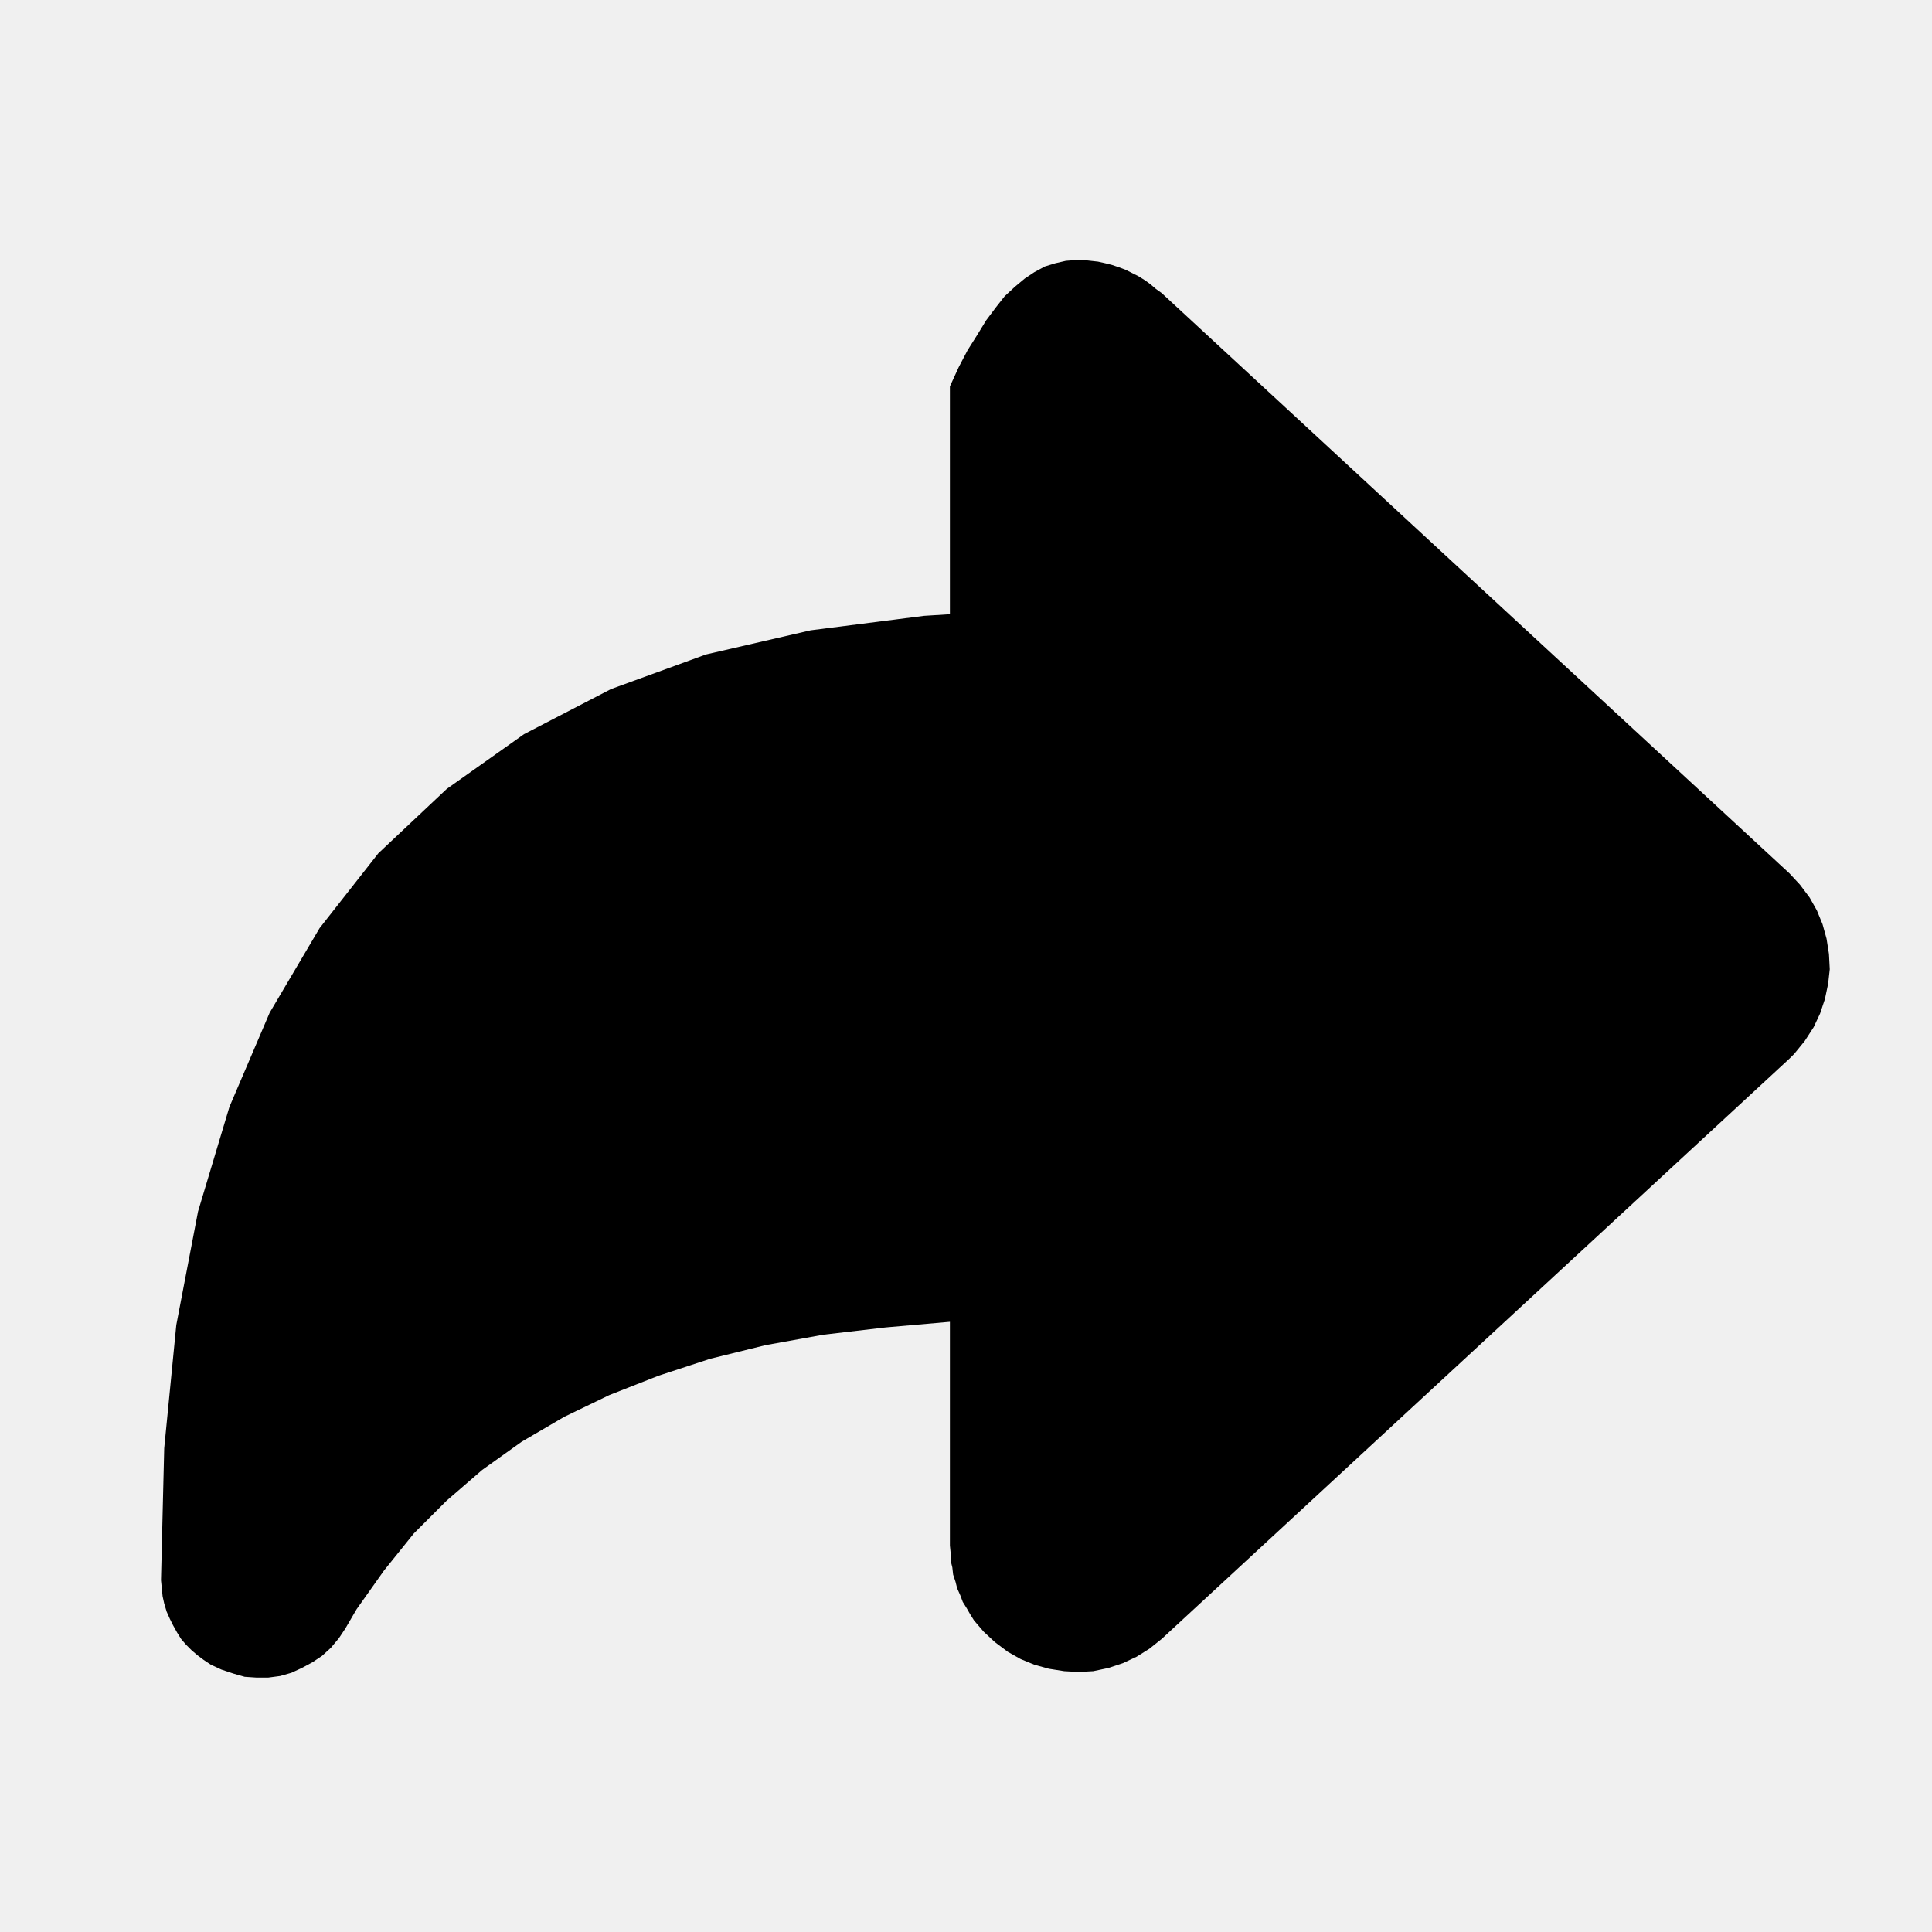
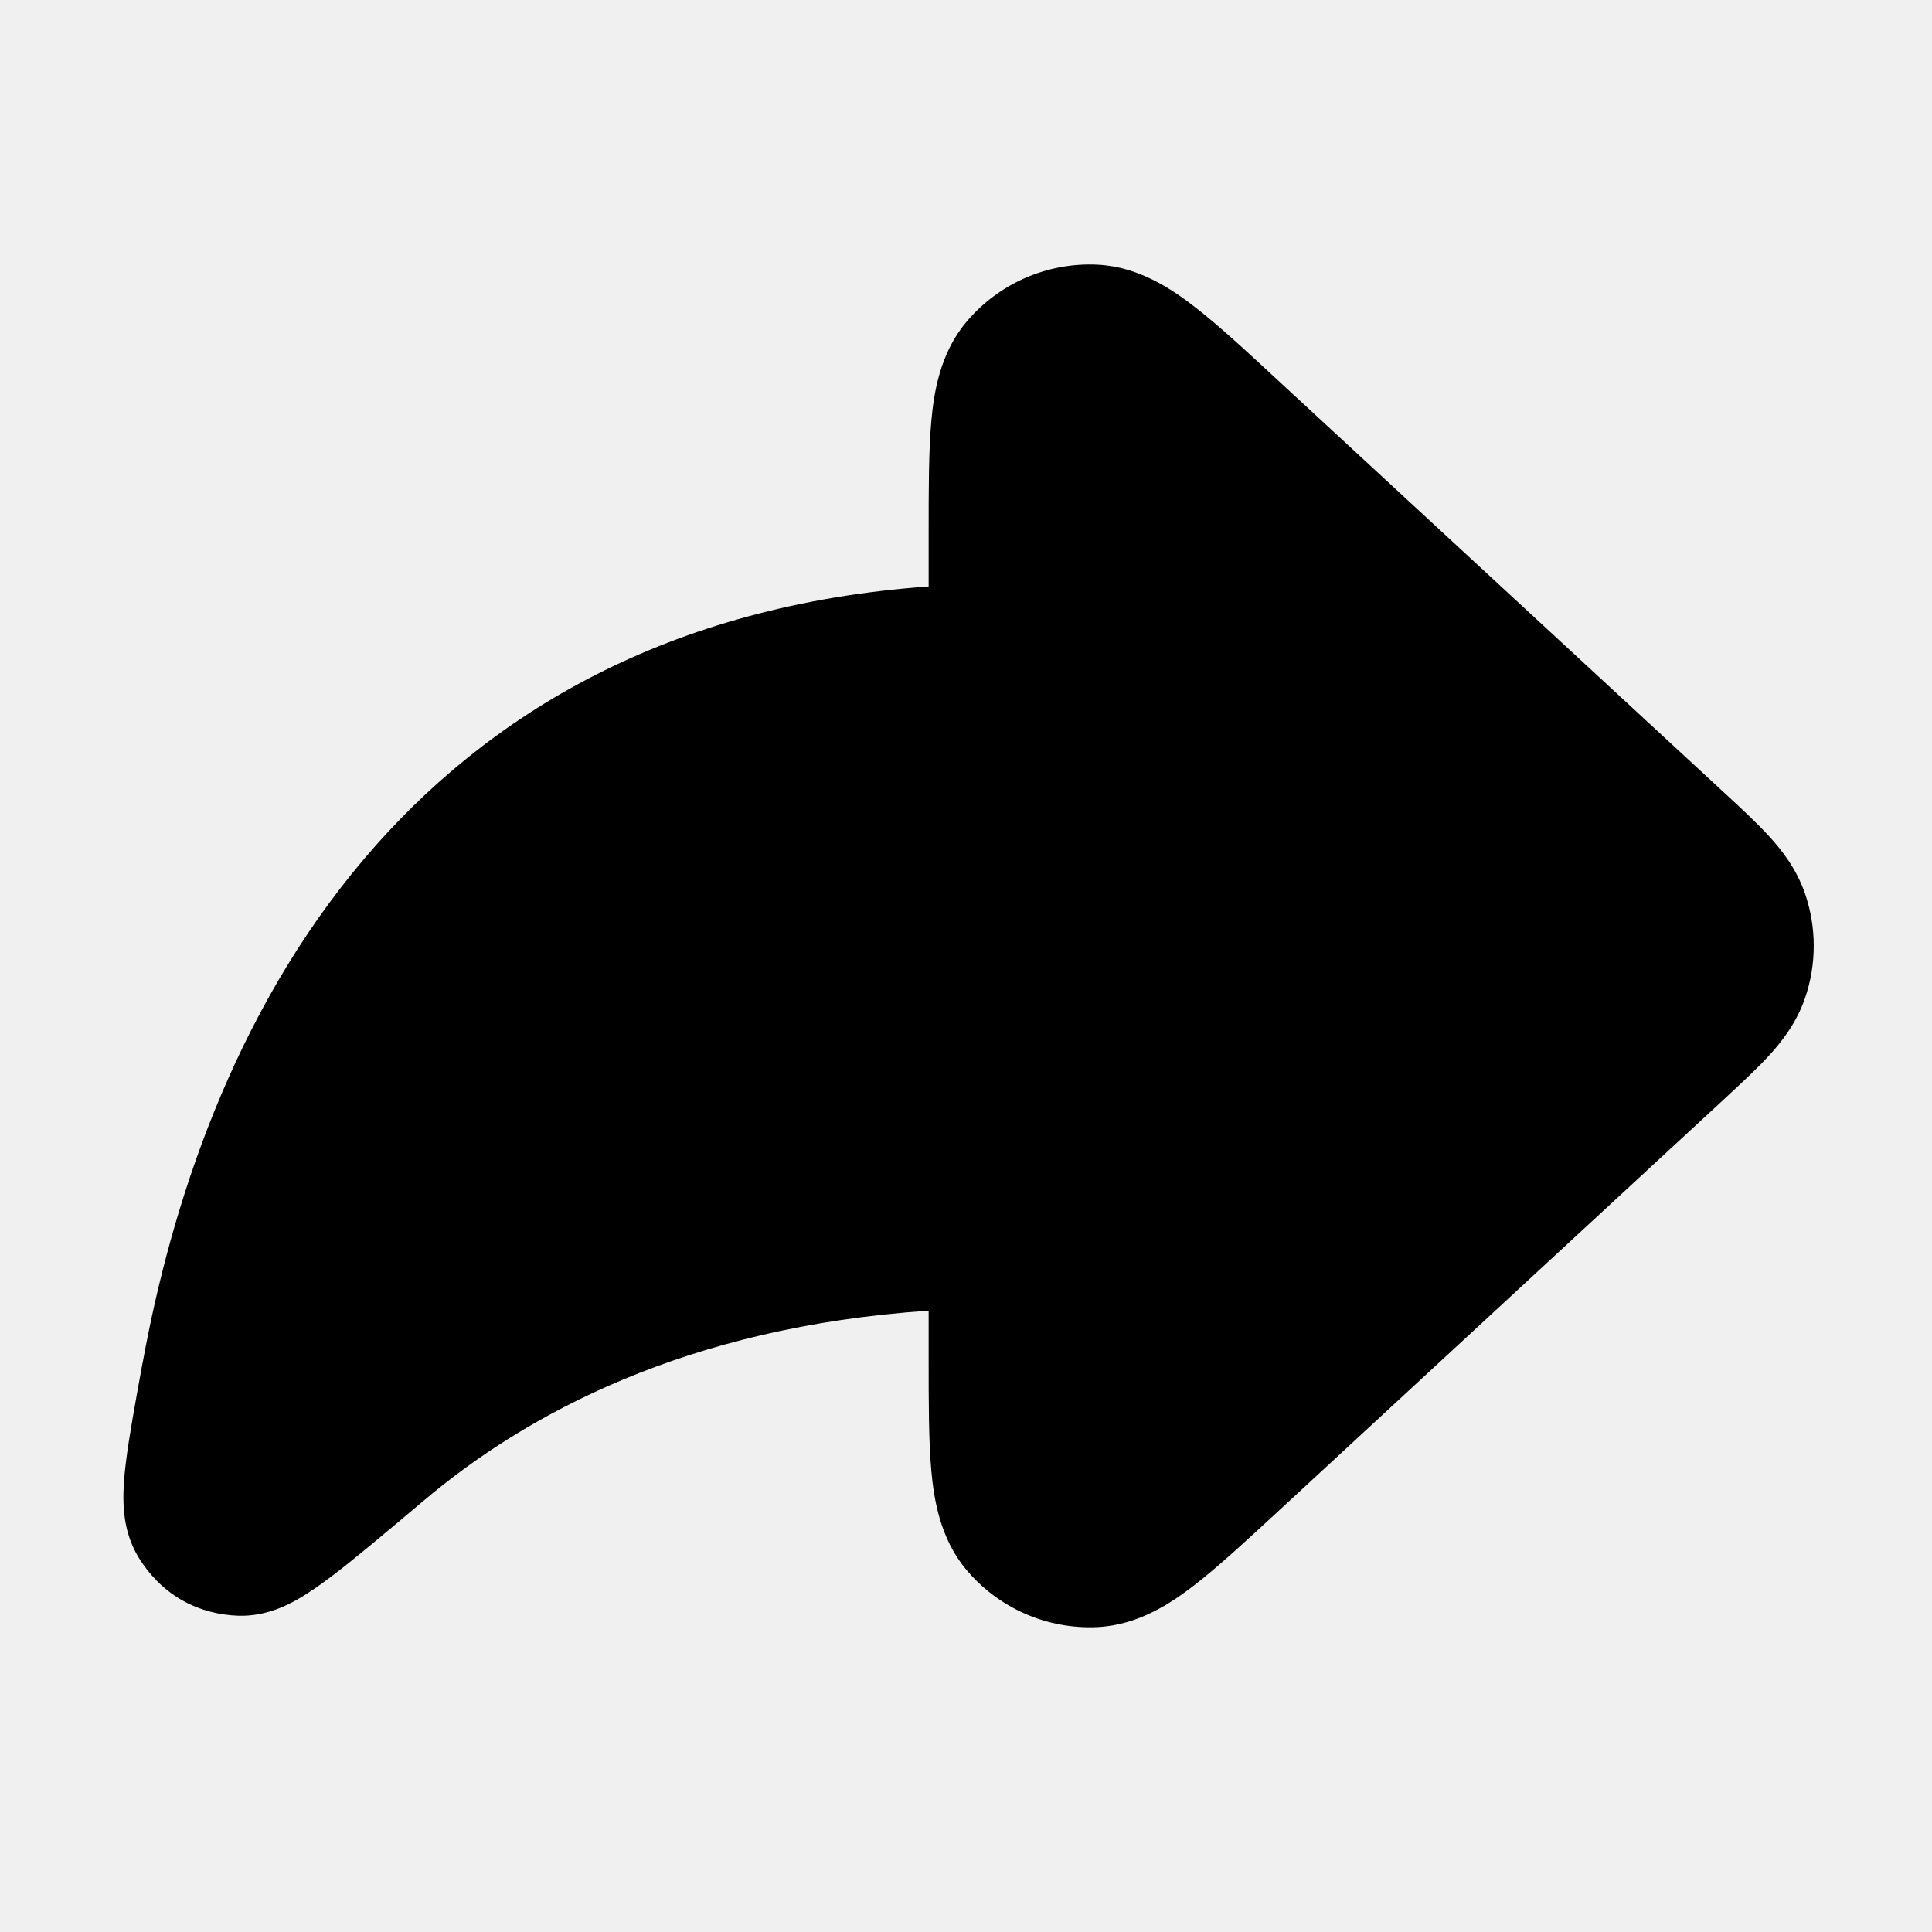
- <svg xmlns="http://www.w3.org/2000/svg" version="1.1" preserveAspectRatio="xMidYMid meet" viewBox="0 0 24 24">
-   <g>
-     <path d="M13.55 3.24L13.64 3.25L13.73 3.27L13.81 3.29L13.9 3.32L13.98 3.35L14.06 3.39L14.14 3.43L14.22 3.48L14.29 3.53L14.36 3.59L14.43 3.64L22.23 10.85L22.36 10.99L22.48 11.15L22.57 11.31L22.64 11.48L22.69 11.66L22.72 11.85L22.73 12.04L22.71 12.22L22.67 12.41L22.61 12.59L22.53 12.76L22.42 12.93L22.29 13.09L22.23 13.15L14.43 20.36L14.28 20.48L14.12 20.58L13.95 20.66L13.77 20.72L13.58 20.76L13.4 20.77L13.22 20.76L13.03 20.73L12.85 20.68L12.68 20.61L12.52 20.52L12.36 20.4L12.22 20.27L12.16 20.2L12.1 20.13L12.05 20.05L12.01 19.98L11.96 19.9L11.93 19.82L11.89 19.73L11.87 19.65L11.84 19.56L11.83 19.47L11.81 19.39L11.81 19.3L11.8 19.2L11.8 16.42L11 16.49L10.23 16.58L9.51 16.71L8.82 16.88L8.18 17.09L7.57 17.33L7.01 17.6L6.48 17.91L5.99 18.26L5.55 18.64L5.14 19.05L4.77 19.51L4.43 19.99L4.29 20.23L4.21 20.35L4.11 20.47L4 20.57L3.88 20.65L3.75 20.72L3.62 20.78L3.48 20.82L3.33 20.84L3.19 20.84L3.04 20.83L2.9 20.79L2.75 20.74L2.62 20.68L2.53 20.62L2.45 20.56L2.38 20.5L2.31 20.43L2.25 20.36L2.2 20.28L2.15 20.19L2.11 20.11L2.07 20.02L2.04 19.92L2.02 19.83L2.01 19.73L2 19.63L2.04 17.99L2.19 16.46L2.46 15.05L2.85 13.75L3.35 12.58L3.97 11.53L4.7 10.6L5.55 9.8L6.51 9.12L7.59 8.56L8.77 8.13L10.07 7.83L11.48 7.65L11.8 7.63L11.8 4.8L11.91 4.56L12.02 4.35L12.14 4.16L12.25 3.98L12.37 3.82L12.48 3.68L12.61 3.56L12.73 3.46L12.85 3.38L12.98 3.31L13.11 3.27L13.24 3.24L13.37 3.23L13.46 3.23L13.55 3.24Z" id="b13RmHDQtl" />
+ <svg xmlns="http://www.w3.org/2000/svg" width="24" height="24" viewBox="0 0 24 24" fill="none">
+   <g clip-path="url(#clip0_109_4919)">
+     <path fill-rule="evenodd" clip-rule="evenodd" d="M12 4.005C12.403 3.522 13.01 3.256 13.638 3.288C14.146 3.314 14.553 3.59 14.832 3.805C15.126 4.031 15.472 4.351 15.867 4.717L21.436 9.863C21.635 10.047 21.828 10.226 21.977 10.389C22.14 10.567 22.318 10.797 22.423 11.102C22.567 11.522 22.567 11.978 22.423 12.398C22.318 12.703 22.14 12.933 21.977 13.111C21.828 13.274 21.635 13.452 21.436 13.637L15.868 18.783C15.472 19.149 15.126 19.468 14.832 19.695C14.553 19.91 14.146 20.186 13.638 20.212C13.01 20.244 12.403 19.978 12 19.495C11.675 19.104 11.601 18.619 11.569 18.267C11.536 17.898 11.536 17.427 11.536 16.888L11.536 16.282C8.516 16.483 6.528 17.576 5.276 18.631L5.252 18.651C4.793 19.038 4.418 19.354 4.134 19.57C3.99 19.68 3.838 19.787 3.691 19.871C3.584 19.931 3.307 20.083 2.96 20.071C2.734 20.063 2.487 20.009 2.25 19.872C2.014 19.734 1.845 19.546 1.726 19.354C1.558 19.083 1.538 18.801 1.534 18.663C1.529 18.498 1.544 18.326 1.564 18.166C1.602 17.855 1.678 17.44 1.768 16.946L1.775 16.913C2.122 15.014 2.875 12.61 4.527 10.665C6.059 8.86 8.312 7.515 11.536 7.285L11.536 6.612C11.536 6.073 11.536 5.602 11.569 5.233C11.601 4.881 11.675 4.395 12 4.005ZM13.567 5.356C13.565 5.373 13.563 5.391 13.561 5.411C13.537 5.68 13.536 6.059 13.536 6.657V8.25C13.536 8.802 13.088 9.25 12.536 9.25C9.349 9.25 7.351 10.429 6.051 11.959C4.718 13.529 4.058 15.546 3.742 17.273C3.739 17.287 3.737 17.301 3.734 17.315C3.814 17.248 3.898 17.177 3.987 17.102C5.711 15.649 8.448 14.25 12.536 14.25C12.801 14.25 13.056 14.355 13.243 14.543C13.431 14.73 13.536 14.985 13.536 15.25V16.843C13.536 17.44 13.537 17.82 13.561 18.088C13.563 18.109 13.565 18.127 13.567 18.144C13.581 18.134 13.595 18.123 13.611 18.11C13.825 17.946 14.104 17.689 14.543 17.283L20.054 12.191C20.287 11.975 20.416 11.855 20.502 11.761C20.505 11.757 20.509 11.753 20.512 11.75C20.509 11.746 20.505 11.743 20.502 11.739C20.416 11.645 20.287 11.525 20.054 11.309L14.543 6.217C14.104 5.811 13.825 5.554 13.611 5.389C13.595 5.377 13.581 5.366 13.567 5.356ZM2.704 18.131C2.704 18.131 2.705 18.131 2.706 18.13ZM3.533 18.596C3.534 18.609 3.533 18.612 3.533 18.602C3.533 18.6 3.533 18.599 3.533 18.596Z" fill="black" />
+     <path fill-rule="evenodd" clip-rule="evenodd" d="M12.536 8.25V6.657C12.536 5.501 12.536 4.923 12.768 4.645C12.97 4.404 13.273 4.271 13.587 4.287C13.949 4.305 14.373 4.698 15.222 5.482L20.733 10.575C21.174 10.983 21.395 11.187 21.477 11.426C21.549 11.636 21.549 11.864 21.477 12.074C21.395 12.313 21.174 12.517 20.733 12.925L15.222 18.018C14.373 18.802 13.949 19.194 13.587 19.213C13.273 19.229 12.97 19.096 12.768 18.855C12.536 18.576 12.536 17.998 12.536 16.843V15.25C8.698 15.25 6.186 16.557 4.632 17.866C3.673 18.674 3.193 19.078 2.995 19.071C2.808 19.065 2.675 18.987 2.576 18.828C2.471 18.659 2.567 18.137 2.758 17.093C3.422 13.468 5.584 8.25 12.536 8.25Z" fill="black" />
  </g>
+   <defs>
+     <clipPath id="clip0_109_4919">
+       <rect width="24" height="24" fill="white" transform="matrix(-1 0 0 1 24.0005 -0.000106812)" />
+     </clipPath>
+   </defs>
</svg>
